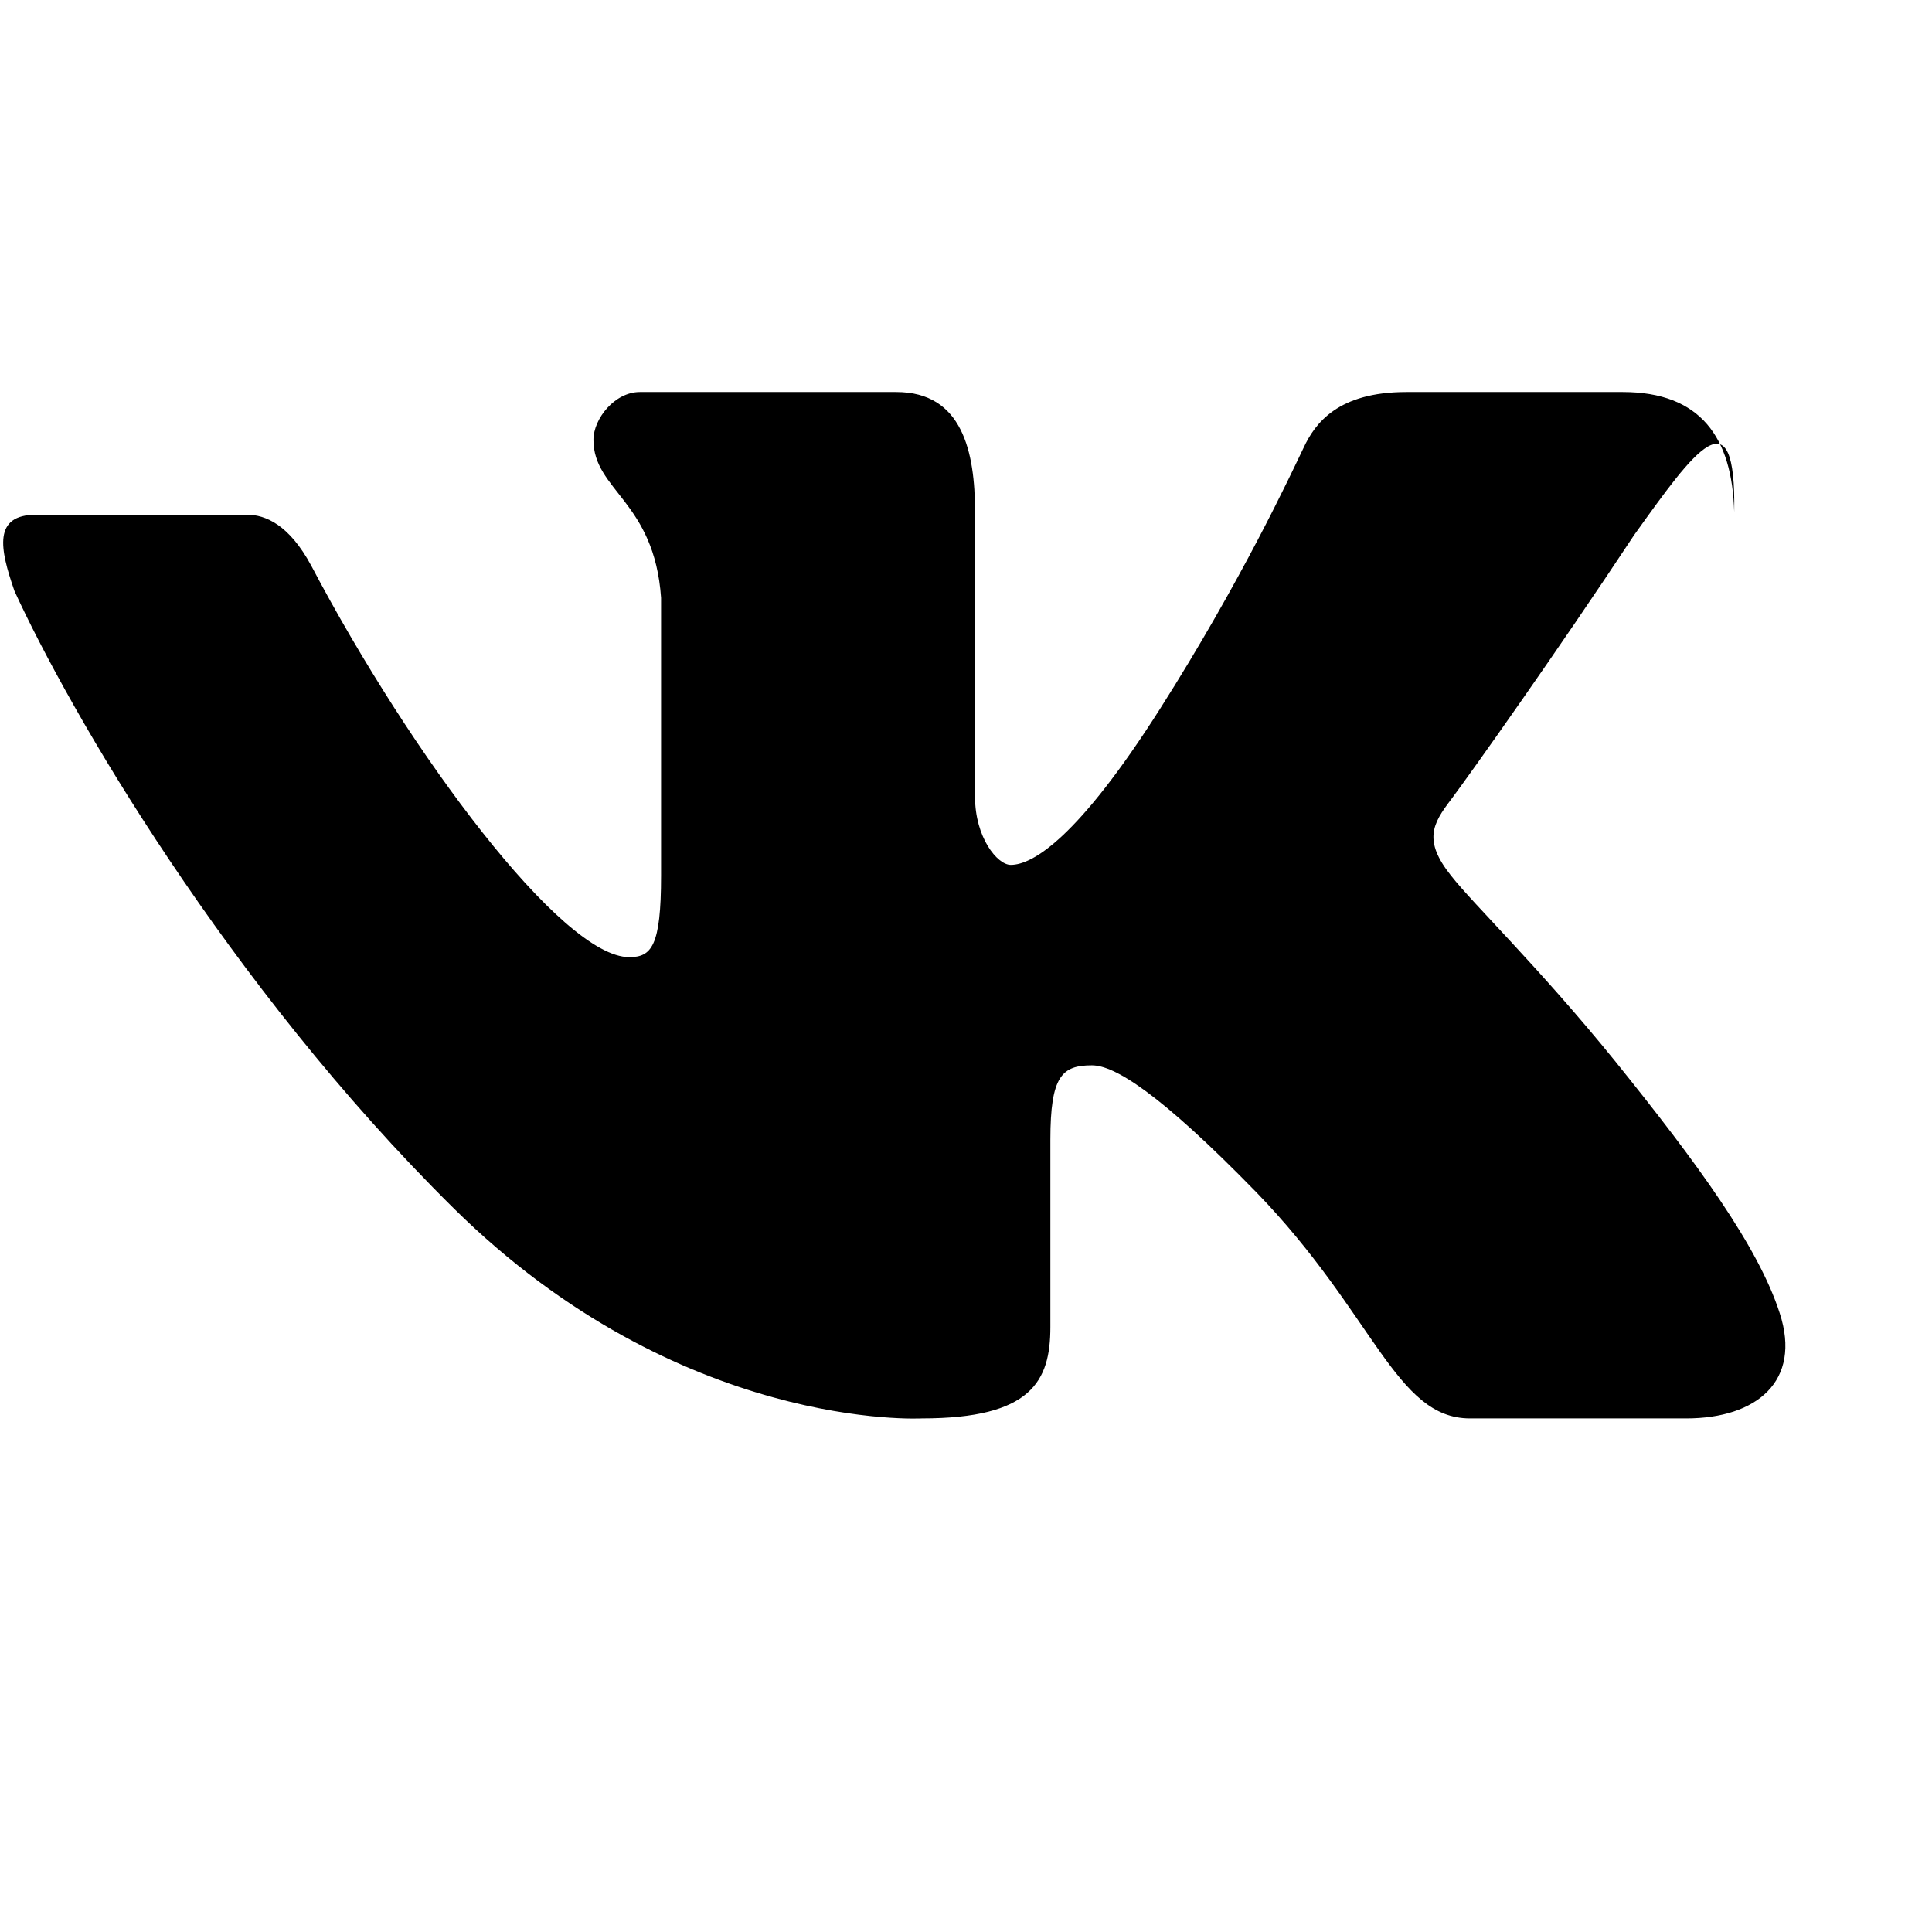
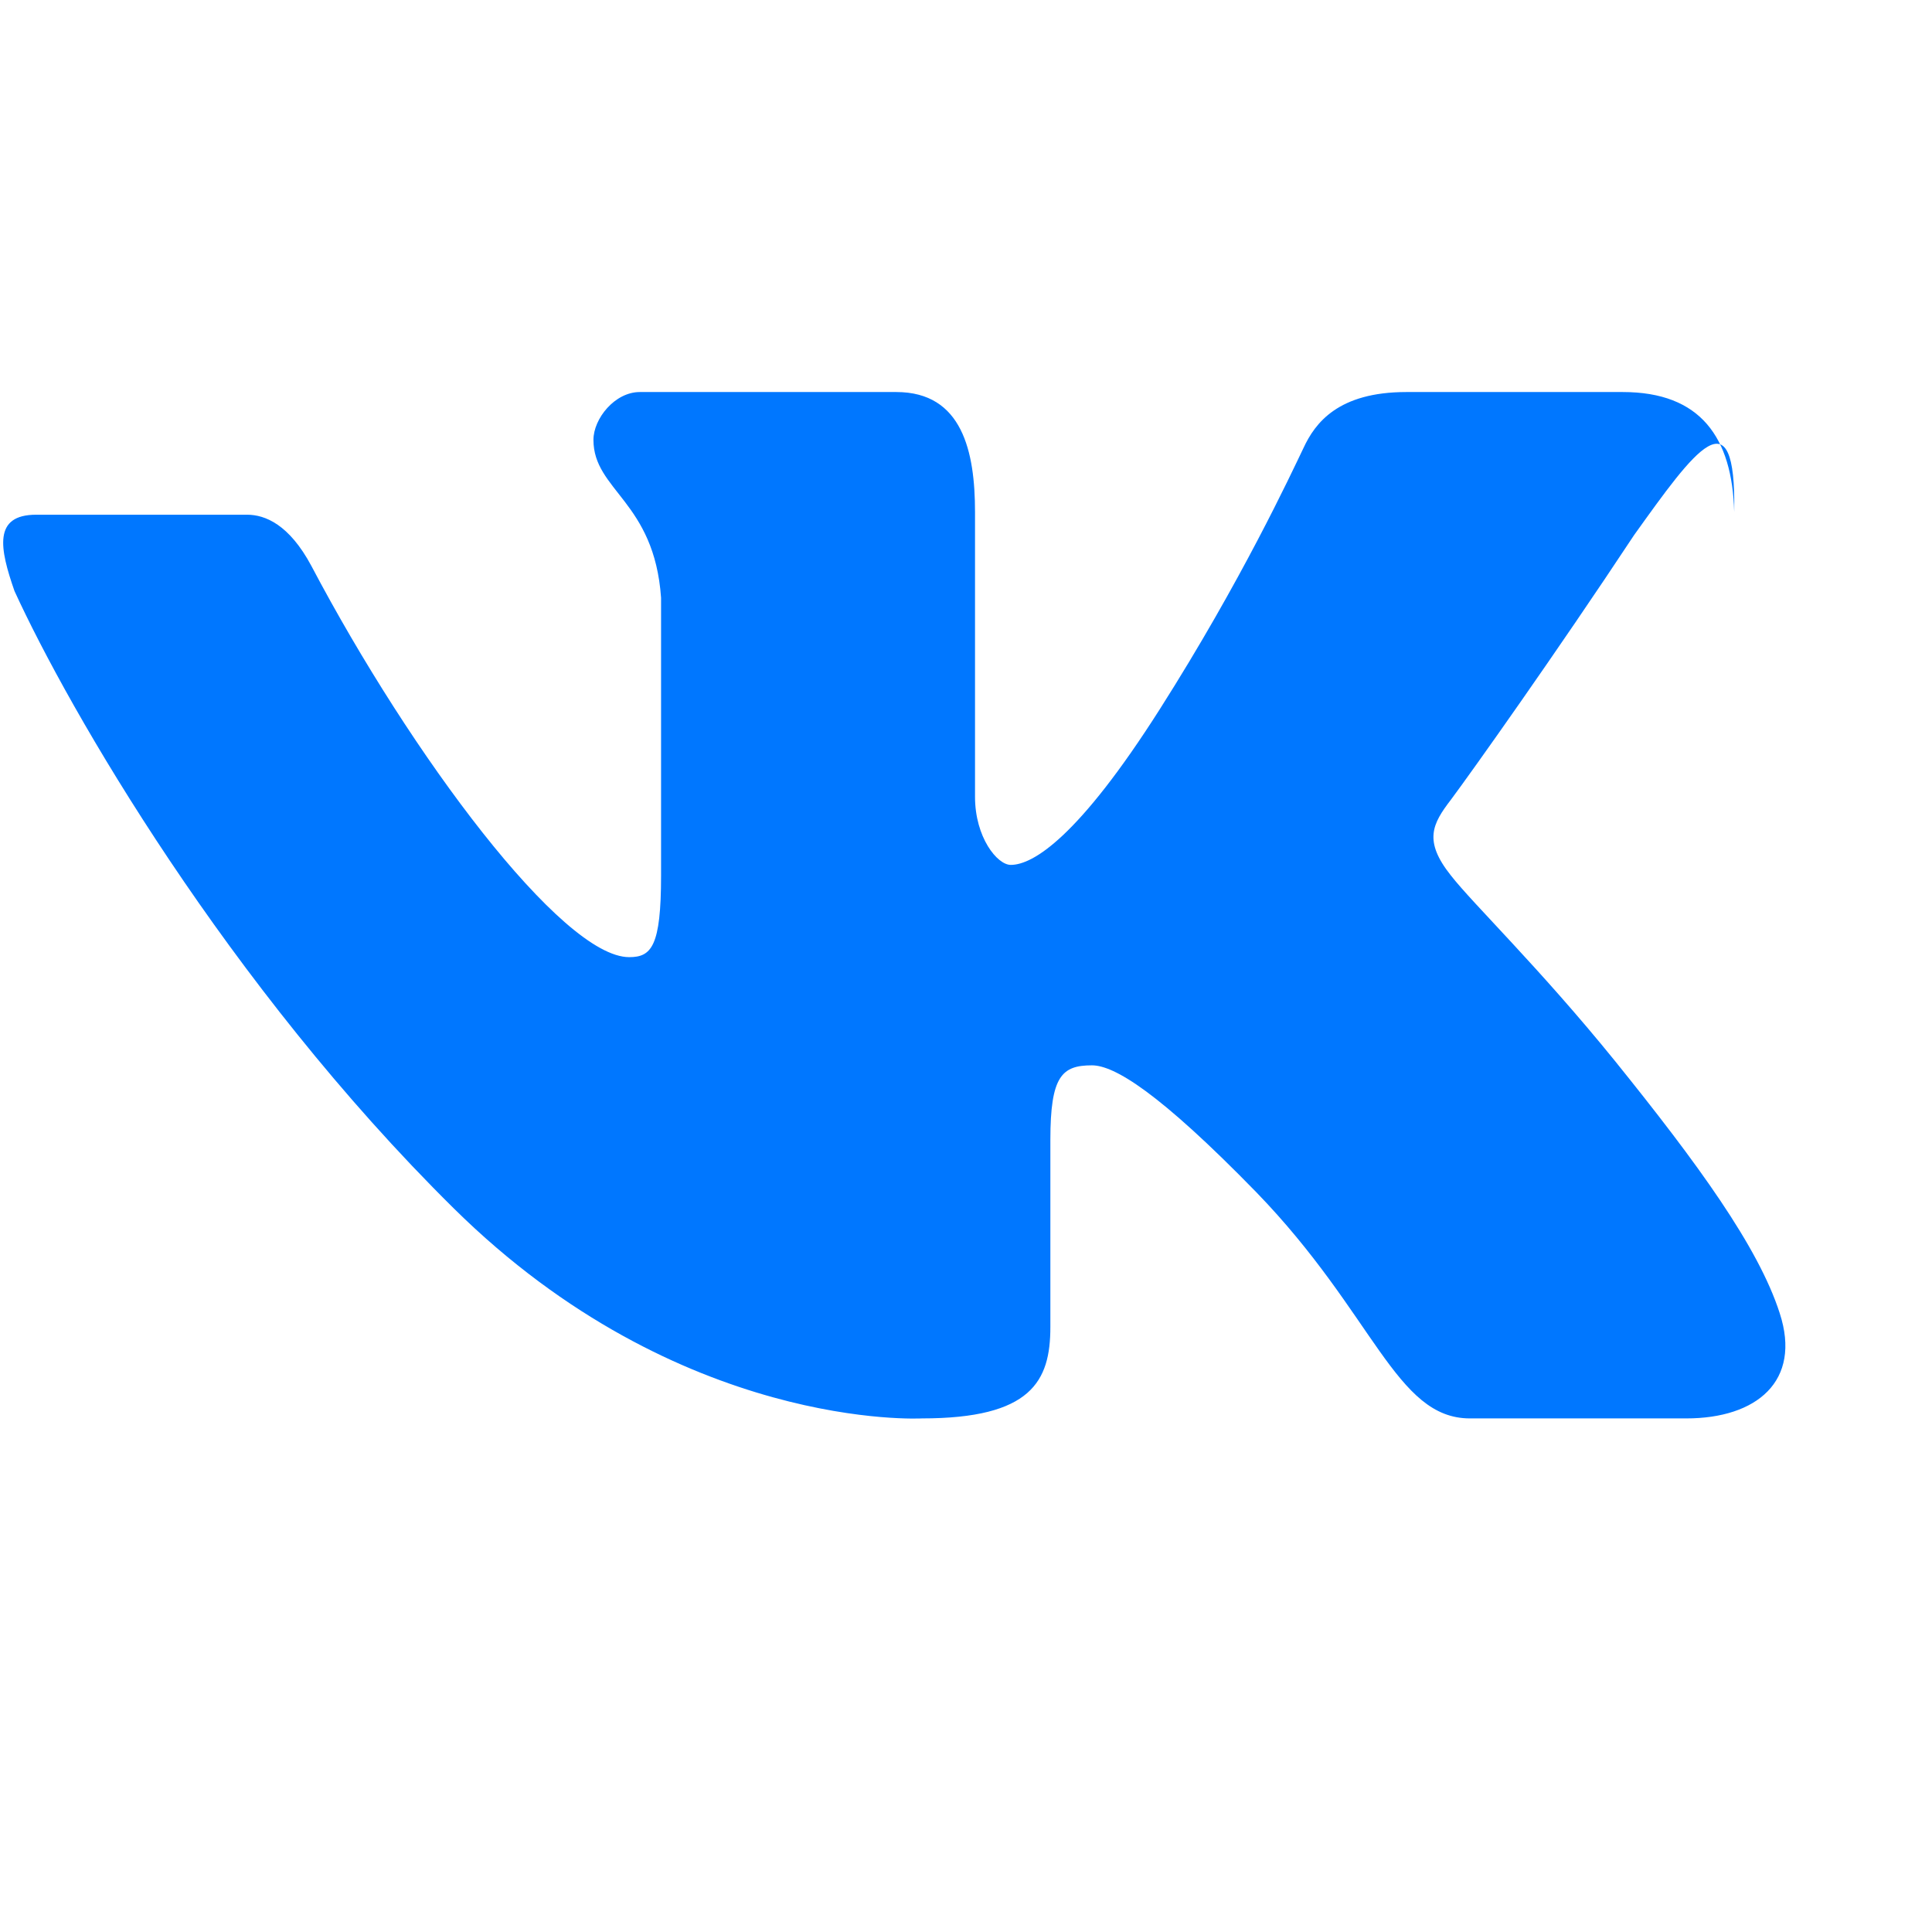
- <svg xmlns="http://www.w3.org/2000/svg" width="24" height="24" viewBox="0 0 24 24" fill="currentColor">
-   <path fill-rule="evenodd" clip-rule="evenodd" d="M21.543 6.36C21.518 5.437 21.128 4.87 20.158 4.87H17.47C16.624 4.87 16.336 5.254 16.192 5.566C16.036 5.89 15.424 7.21 14.41 8.806C13.396 10.402 12.832 10.744 12.556 10.744C12.388 10.744 12.112 10.402 12.112 9.898V6.36C12.112 5.614 11.956 4.87 11.134 4.87H7.948C7.636 4.87 7.372 5.202 7.372 5.464C7.372 6.094 8.128 6.226 8.212 7.426V10.876C8.212 11.758 8.092 11.89 7.816 11.89C6.982 11.89 5.108 9.382 3.868 7.03C3.592 6.514 3.292 6.394 3.07 6.394H0.45C-0.088 6.394 -0.004 6.814 0.18 7.342C0.856 8.818 2.824 12.232 5.636 15.01C8.448 17.788 11.452 17.62 11.452 17.62C12.812 17.62 13.048 17.158 13.048 16.486V14.158C13.048 13.366 13.192 13.234 13.564 13.234C13.84 13.234 14.392 13.564 15.608 14.812C17.072 16.324 17.336 17.62 18.26 17.62H20.948C21.82 17.62 22.384 17.158 22.108 16.312C21.844 15.49 21.088 14.452 20.062 13.18C19.124 12.022 18.3 11.23 18.024 10.876C17.68 10.444 17.794 10.234 18.024 9.934C18.292 9.574 19.324 8.122 20.3 6.646C21.056 5.59 21.568 4.87 21.543 6.36Z" />
+ <svg xmlns="http://www.w3.org/2000/svg" width="24" height="24" viewBox="0 0 24 24" fill="none">
+   <path fill="#0077ff" d="M21.543 6.36C21.518 5.437 21.128 4.87 20.158 4.87H17.47C16.624 4.87 16.336 5.254 16.192 5.566C16.036 5.89 15.424 7.21 14.41 8.806C13.396 10.402 12.832 10.744 12.556 10.744C12.388 10.744 12.112 10.402 12.112 9.898V6.36C12.112 5.614 11.956 4.87 11.134 4.87H7.948C7.636 4.87 7.372 5.202 7.372 5.464C7.372 6.094 8.128 6.226 8.212 7.426V10.876C8.212 11.758 8.092 11.89 7.816 11.89C6.982 11.89 5.108 9.382 3.868 7.03C3.592 6.514 3.292 6.394 3.07 6.394H0.45C-0.088 6.394 -0.004 6.814 0.18 7.342C0.856 8.818 2.824 12.232 5.636 15.01C8.448 17.788 11.452 17.62 11.452 17.62C12.812 17.62 13.048 17.158 13.048 16.486V14.158C13.048 13.366 13.192 13.234 13.564 13.234C13.84 13.234 14.392 13.564 15.608 14.812C17.072 16.324 17.336 17.62 18.26 17.62H20.948C21.82 17.62 22.384 17.158 22.108 16.312C21.844 15.49 21.088 14.452 20.062 13.18C19.124 12.022 18.3 11.23 18.024 10.876C17.68 10.444 17.794 10.234 18.024 9.934C18.292 9.574 19.324 8.122 20.3 6.646C21.056 5.59 21.568 4.87 21.543 6.36Z" />
</svg>
